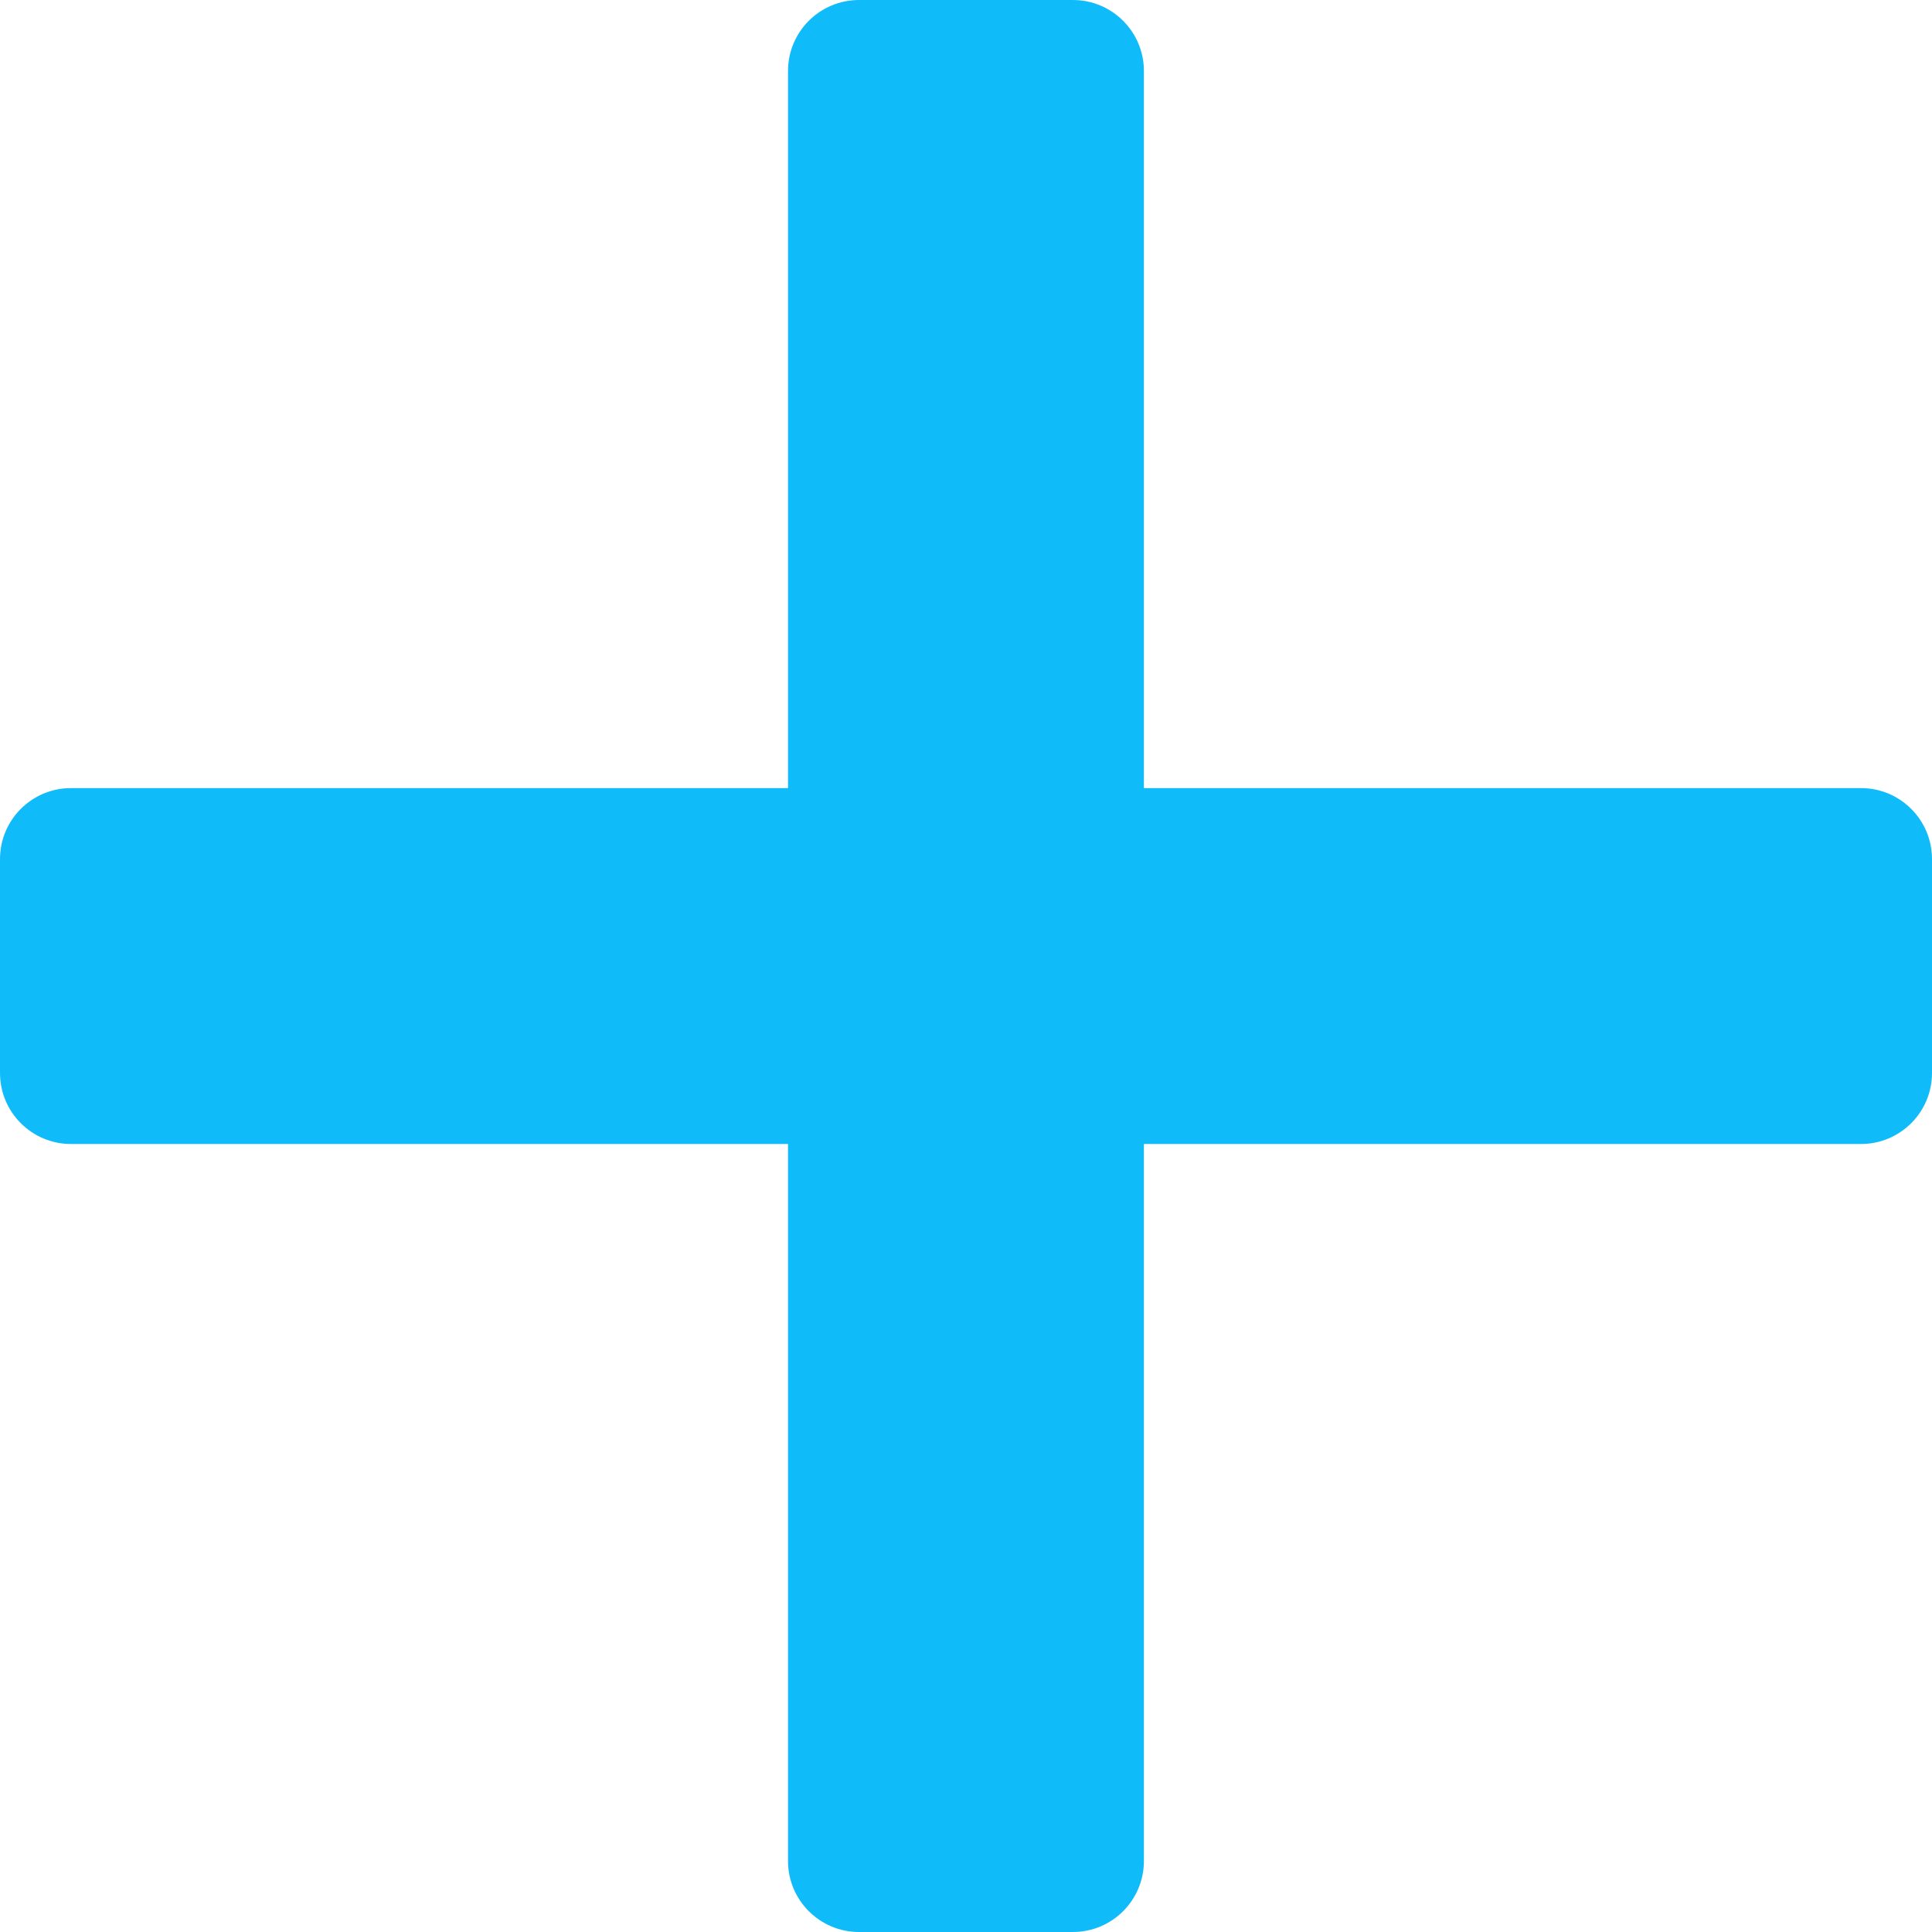
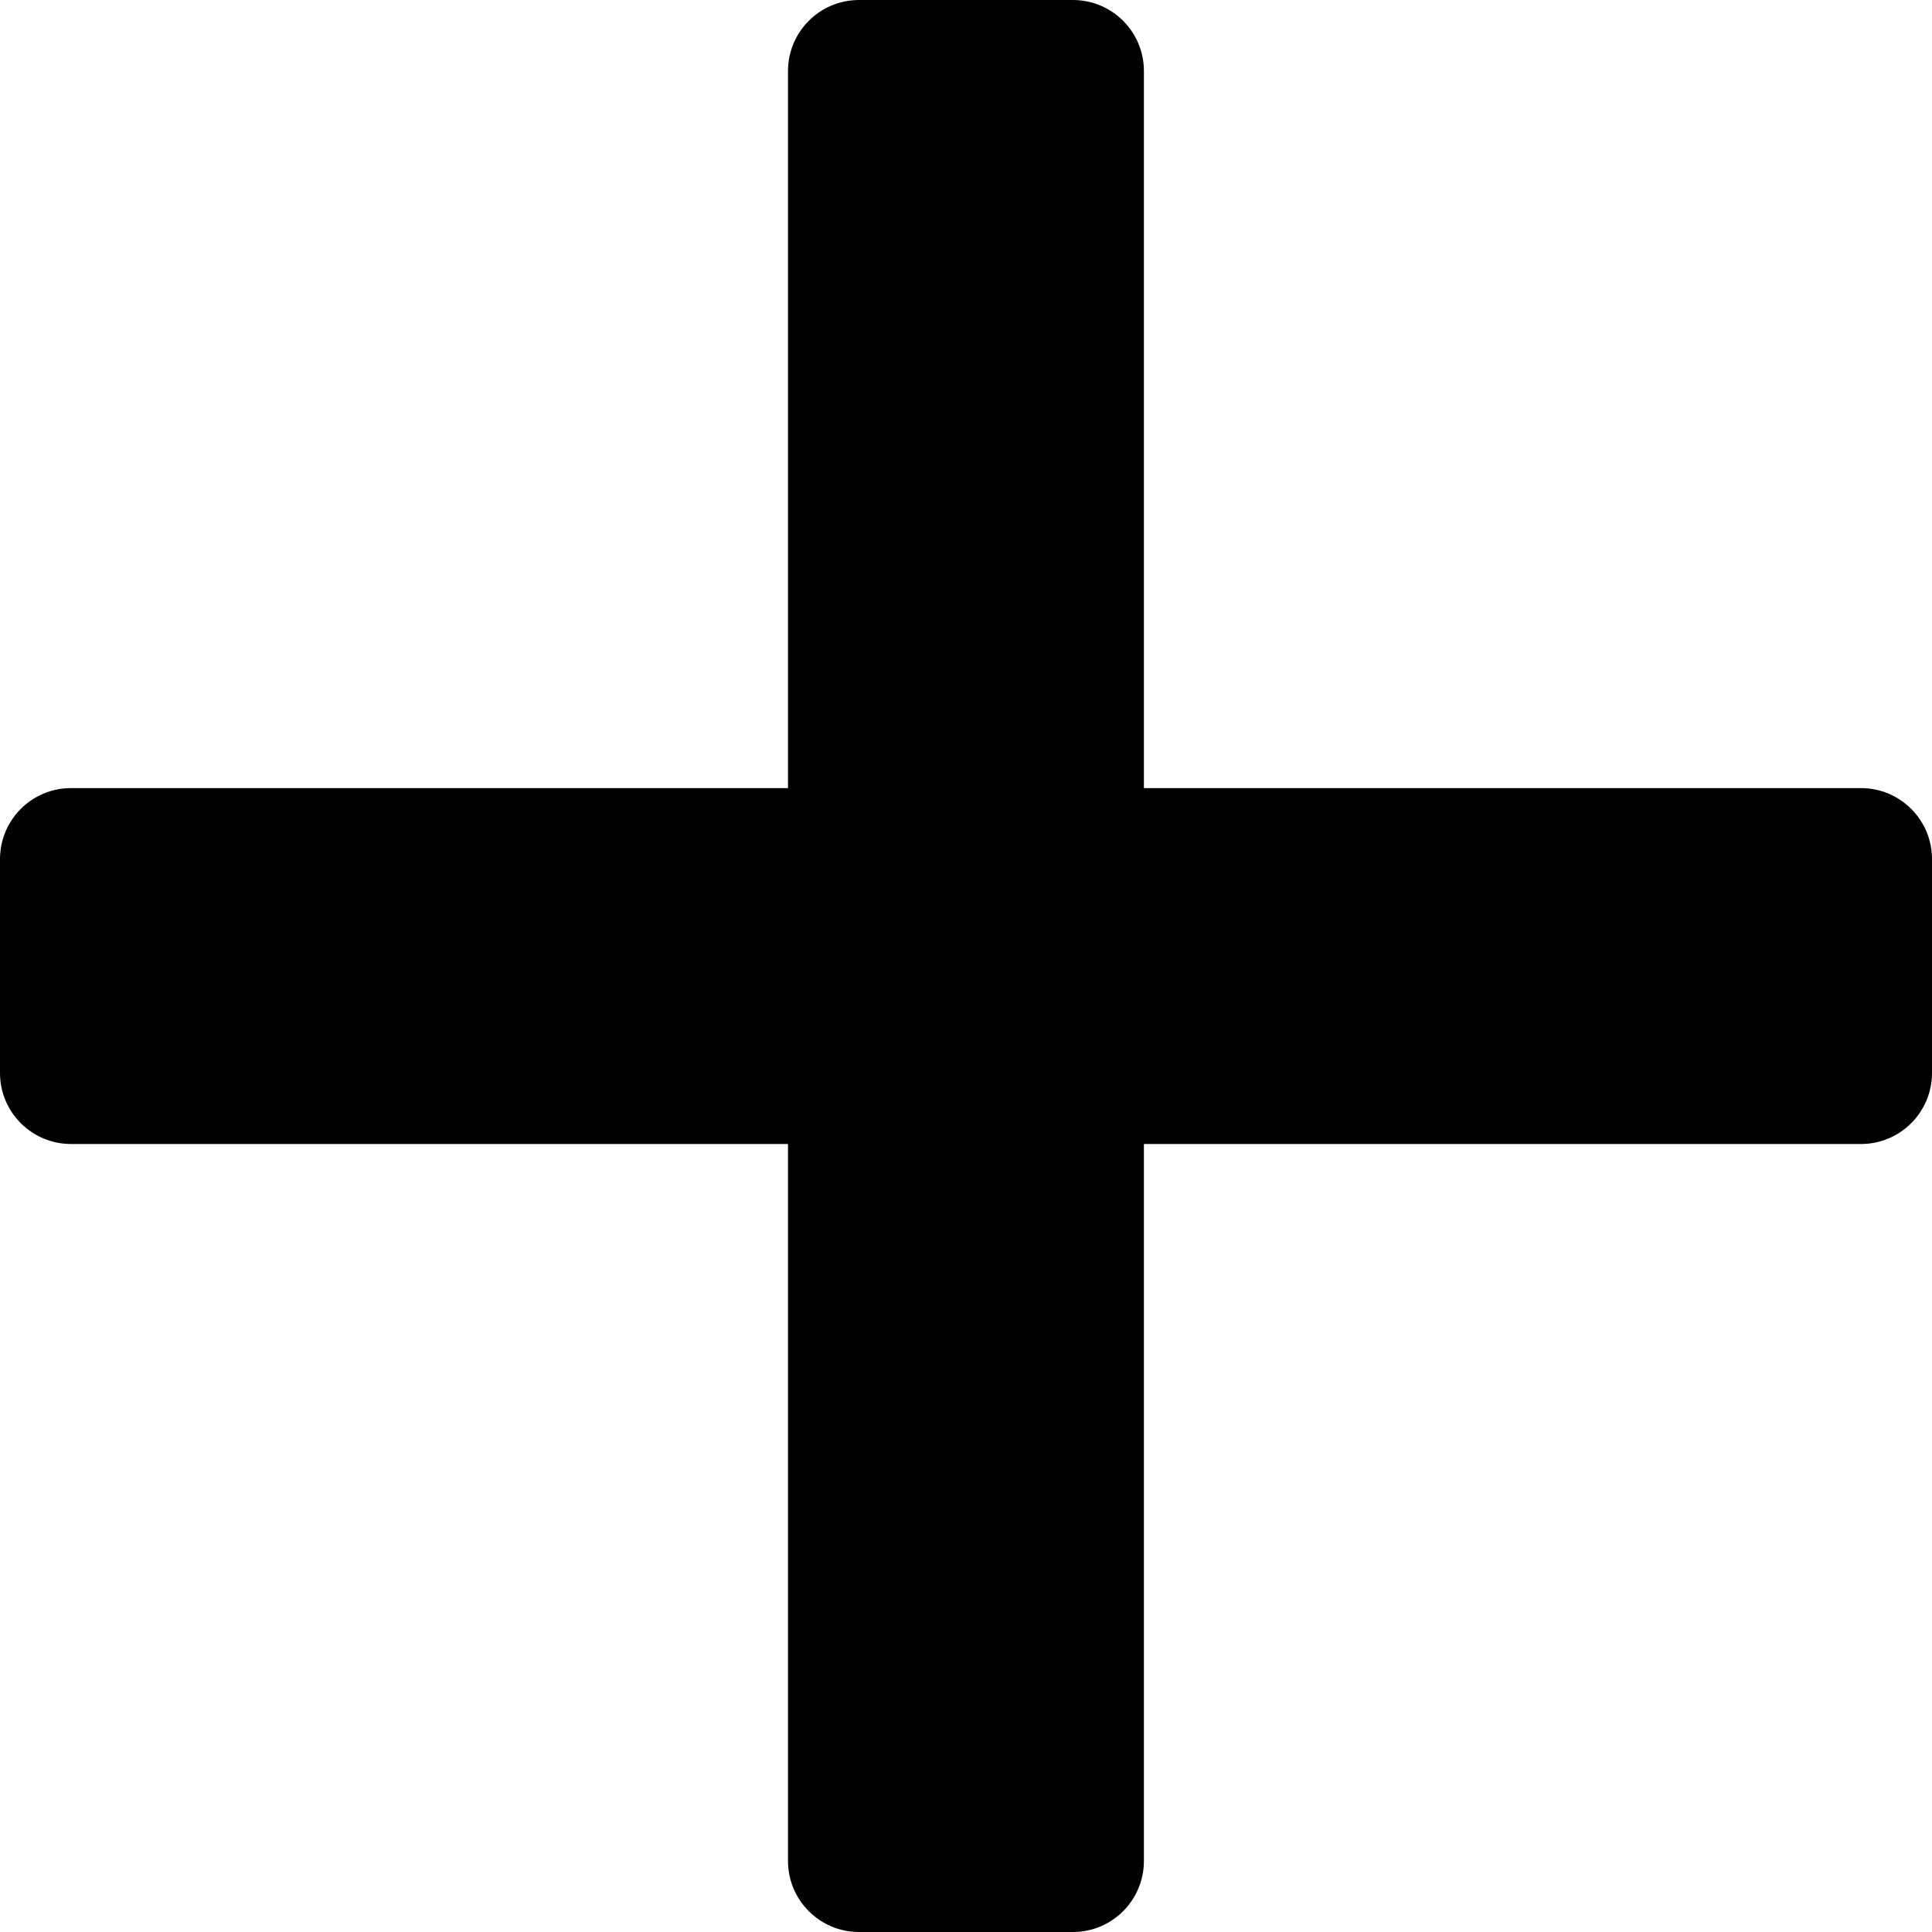
<svg xmlns="http://www.w3.org/2000/svg" viewBox="0 0 27.207 27.207">
  <g id="Gruppe_634" data-name="Gruppe 634" transform="translate(-2851 -7710.293)">
-     <rect id="Rechteck_439" data-name="Rechteck 439" width="5.012" height="27.207" rx="1" transform="translate(2878.207 7721.391) rotate(90)" fill="#0fbcf9" />
-     <rect id="Rechteck_440" data-name="Rechteck 440" width="5.012" height="27.207" rx="1" transform="translate(2867.109 7737.5) rotate(180)" fill="#0fbcf9" />
+     <rect id="Rechteck_439" data-name="Rechteck 439" width="5.012" height="27.207" rx="1" transform="translate(2878.207 7721.391) rotate(90)" />
+     <rect id="Rechteck_440" data-name="Rechteck 440" width="5.012" height="27.207" rx="1" transform="translate(2867.109 7737.5) rotate(180)" />
  </g>
</svg>
